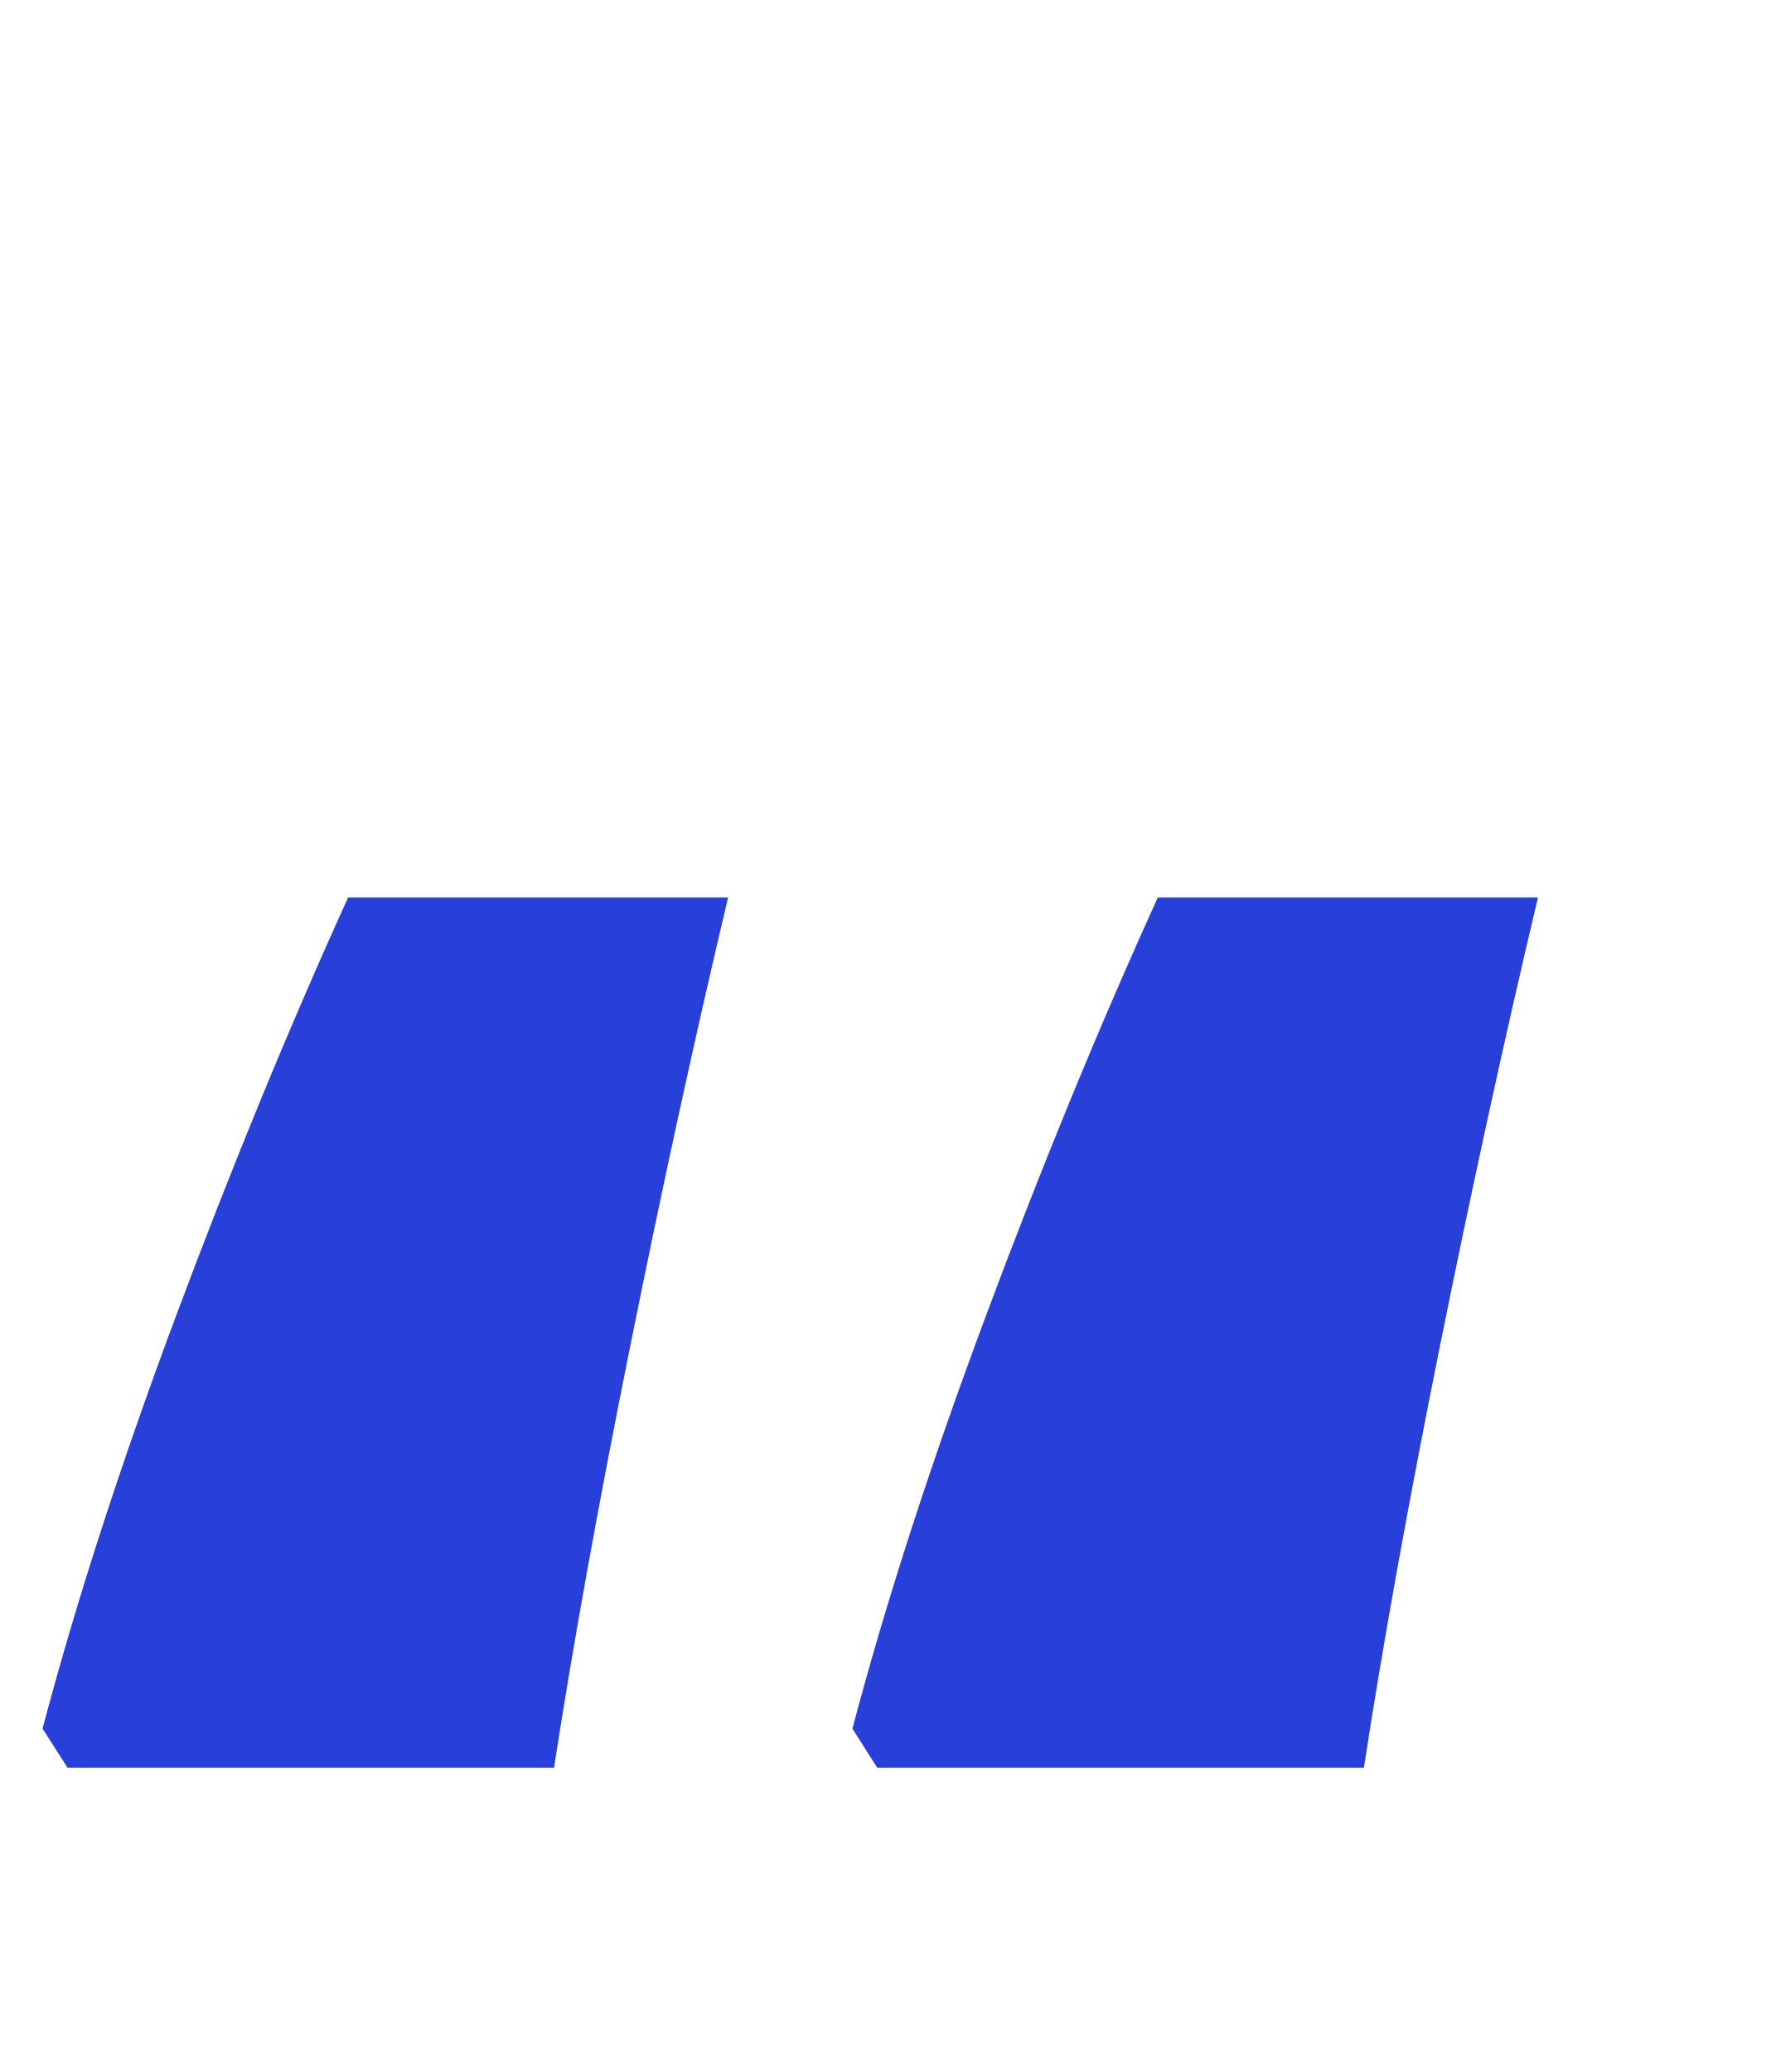
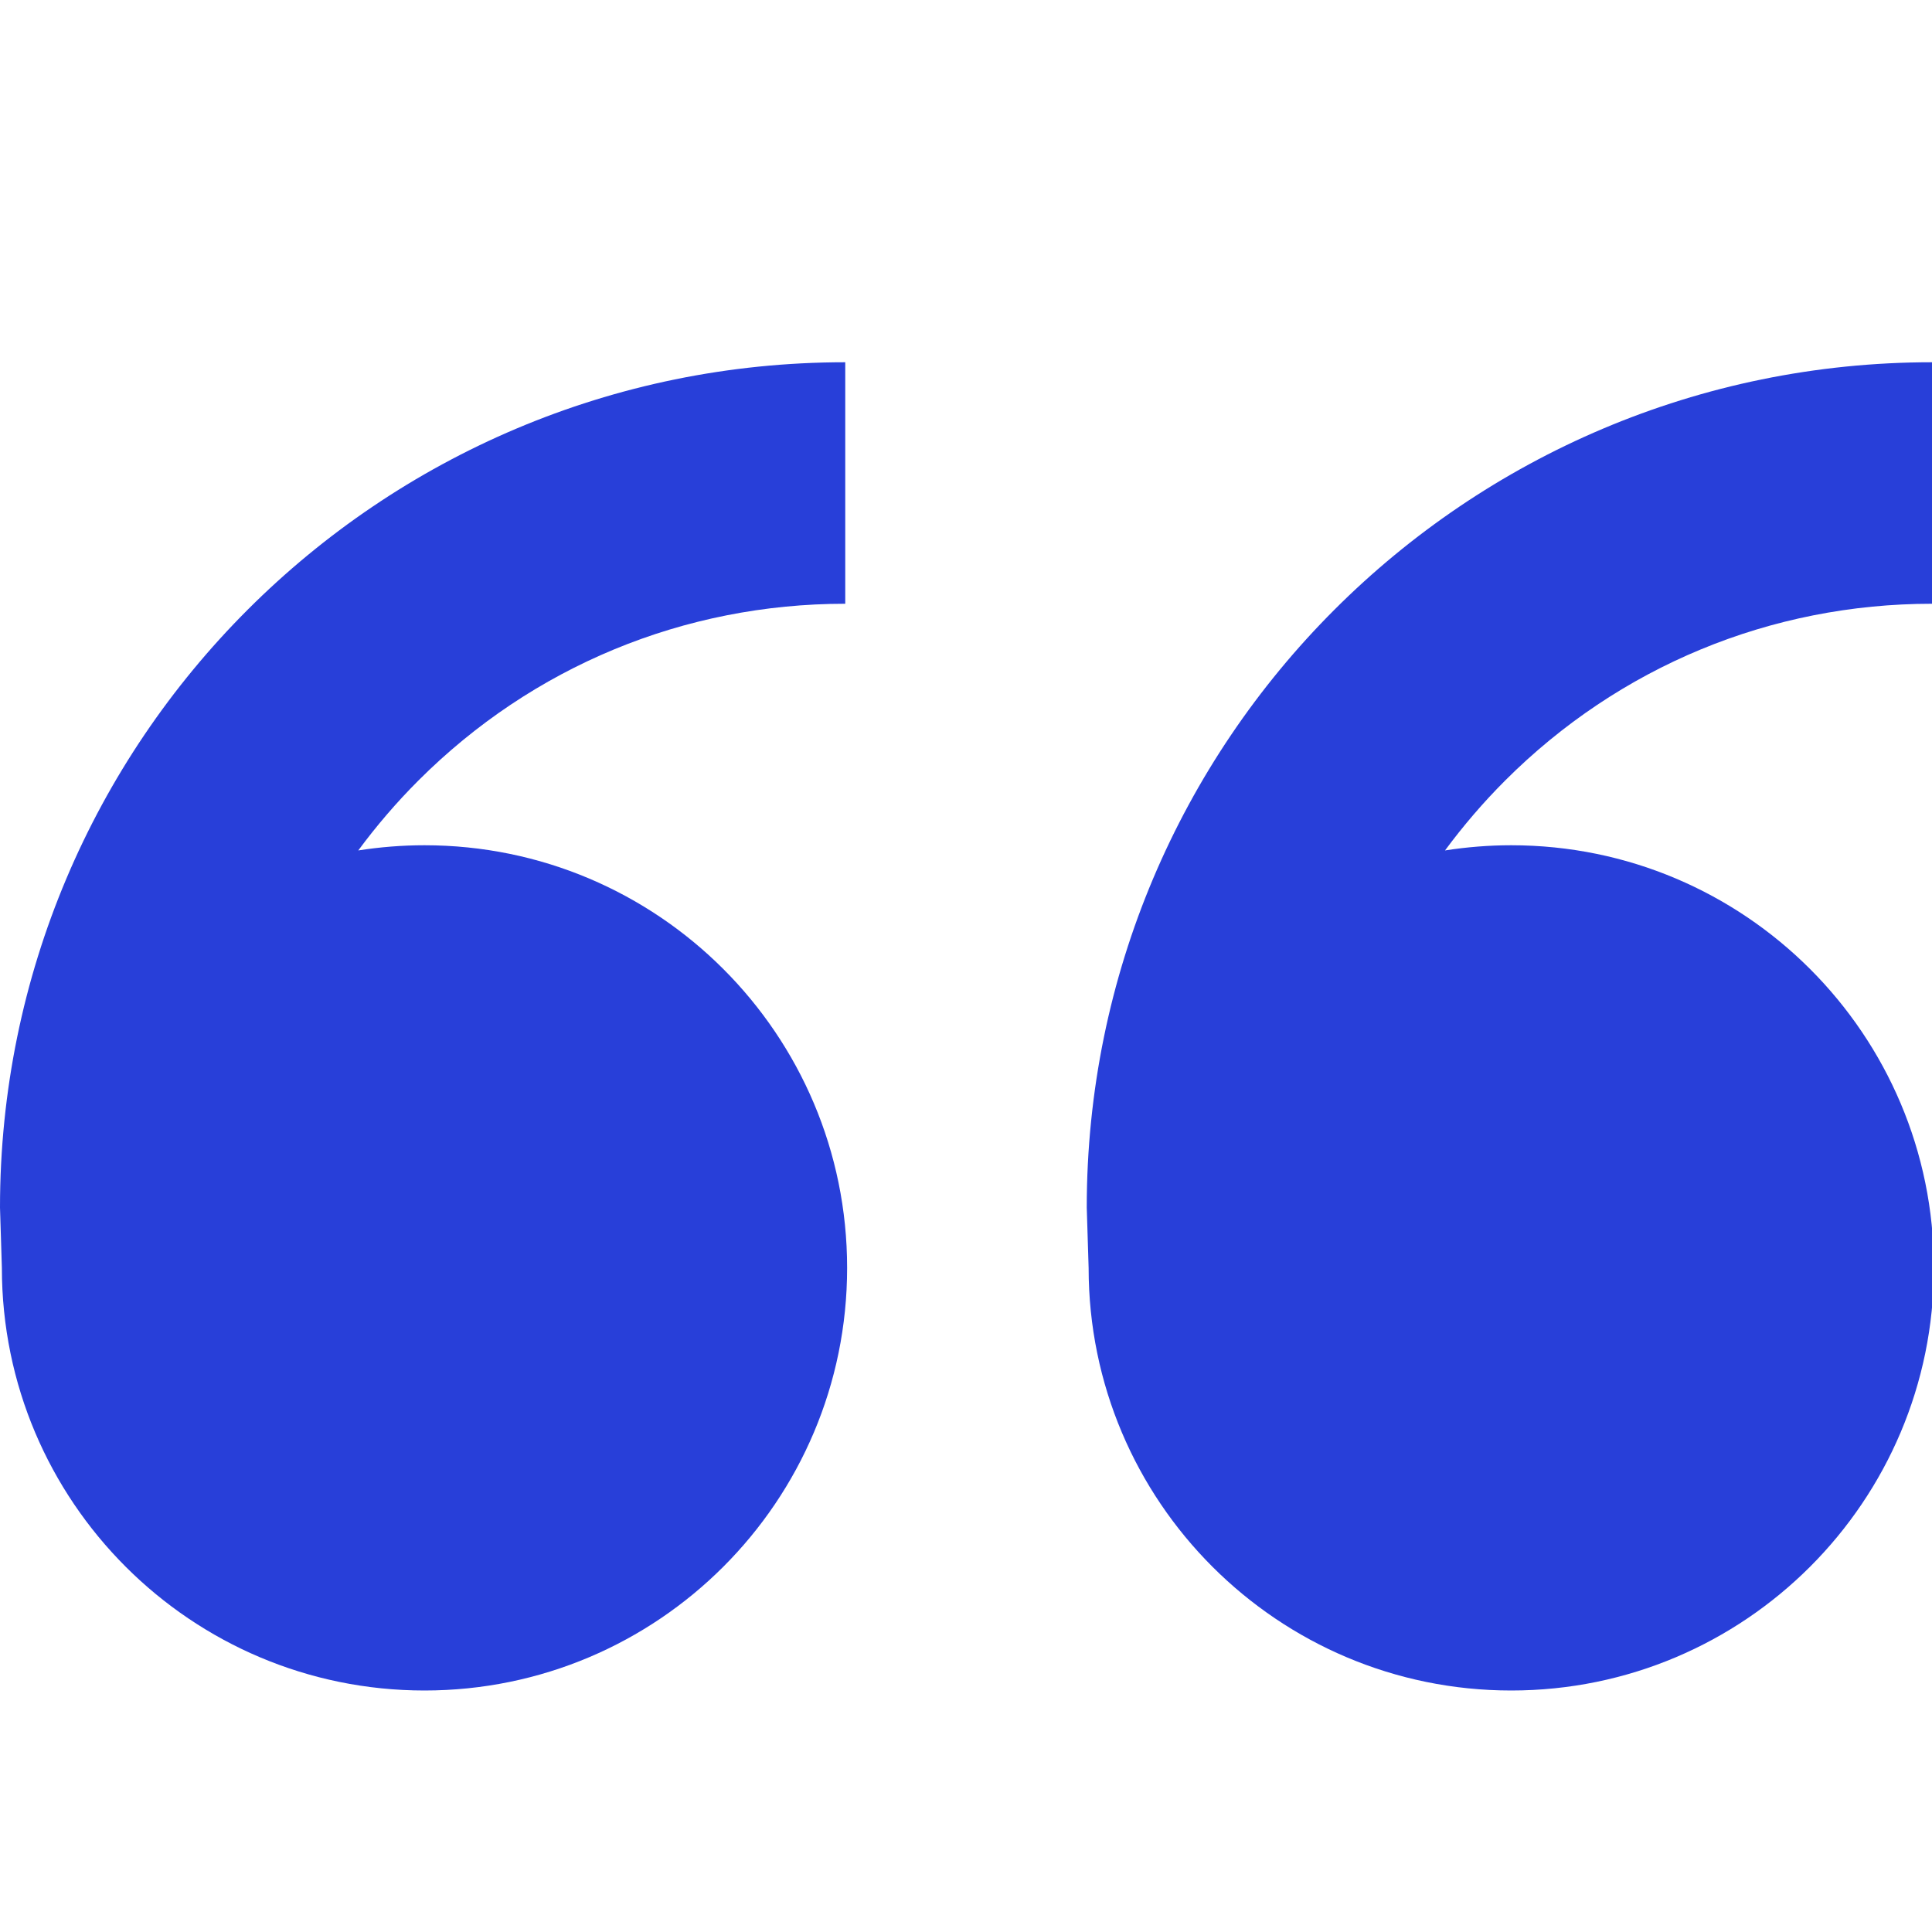
- <svg xmlns="http://www.w3.org/2000/svg" height="175" viewBox="0 0 150 175" width="150">
-   <text fill="#283fd9" font-family="Montserrat-Bold, Montserrat" font-size="300" font-weight="700" transform="translate(0 290)">
-     <tspan x="0" y="0">“</tspan>
-   </text>
+ <svg xmlns="http://www.w3.org/2000/svg" height="32" viewBox="0 0 32 32" width="32">
+   <path fill="#283fd9" d="m7.031 14c3.866 0 7 3.134 7 7s-3.134 7-7 7-7-3.134-7-7l-.031-1c0-7.732 6.268-14 14-14v4c-2.671 0-5.182 1.04-7.071 2.929-.364.364-.695.751-.995 1.157.357-.056.724-.086 1.097-.086zm18 0c3.866 0 7 3.134 7 7s-3.134 7-7 7-7-3.134-7-7l-.031-1c0-7.732 6.268-14 14-14v4c-2.671 0-5.182 1.04-7.071 2.929-.364.364-.695.751-.995 1.157.358-.056.724-.086 1.097-.086z" />
</svg>
